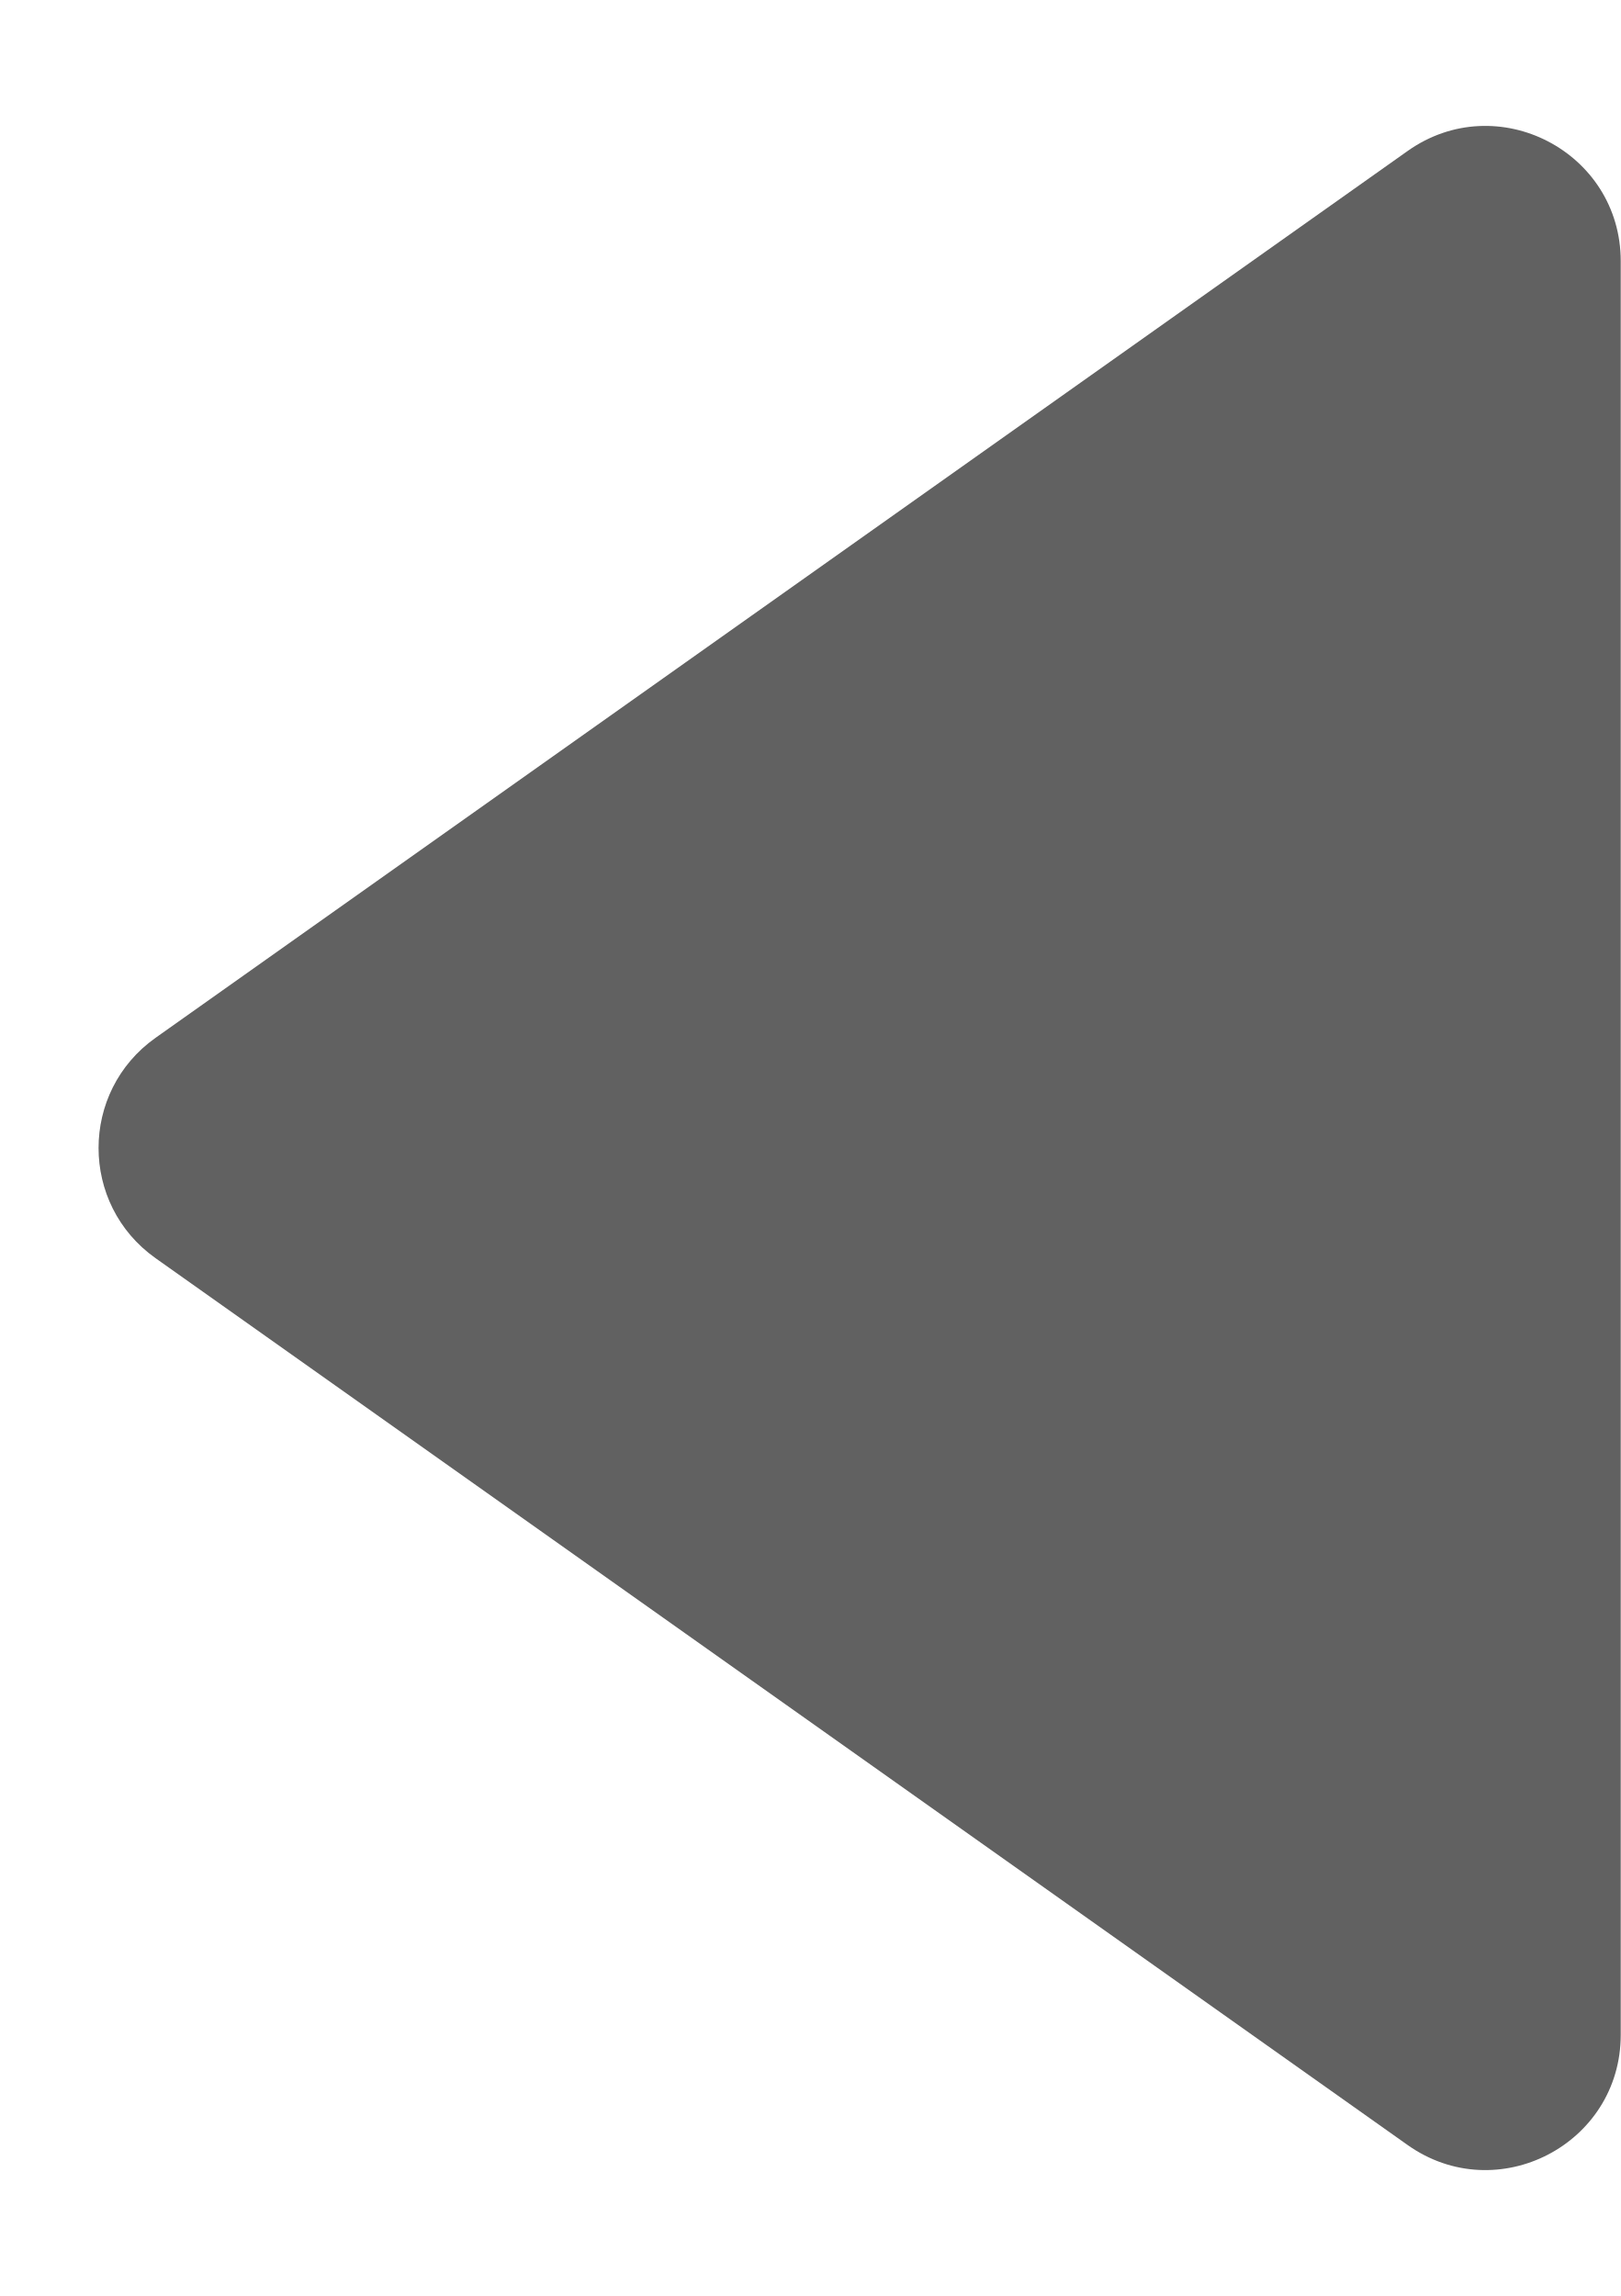
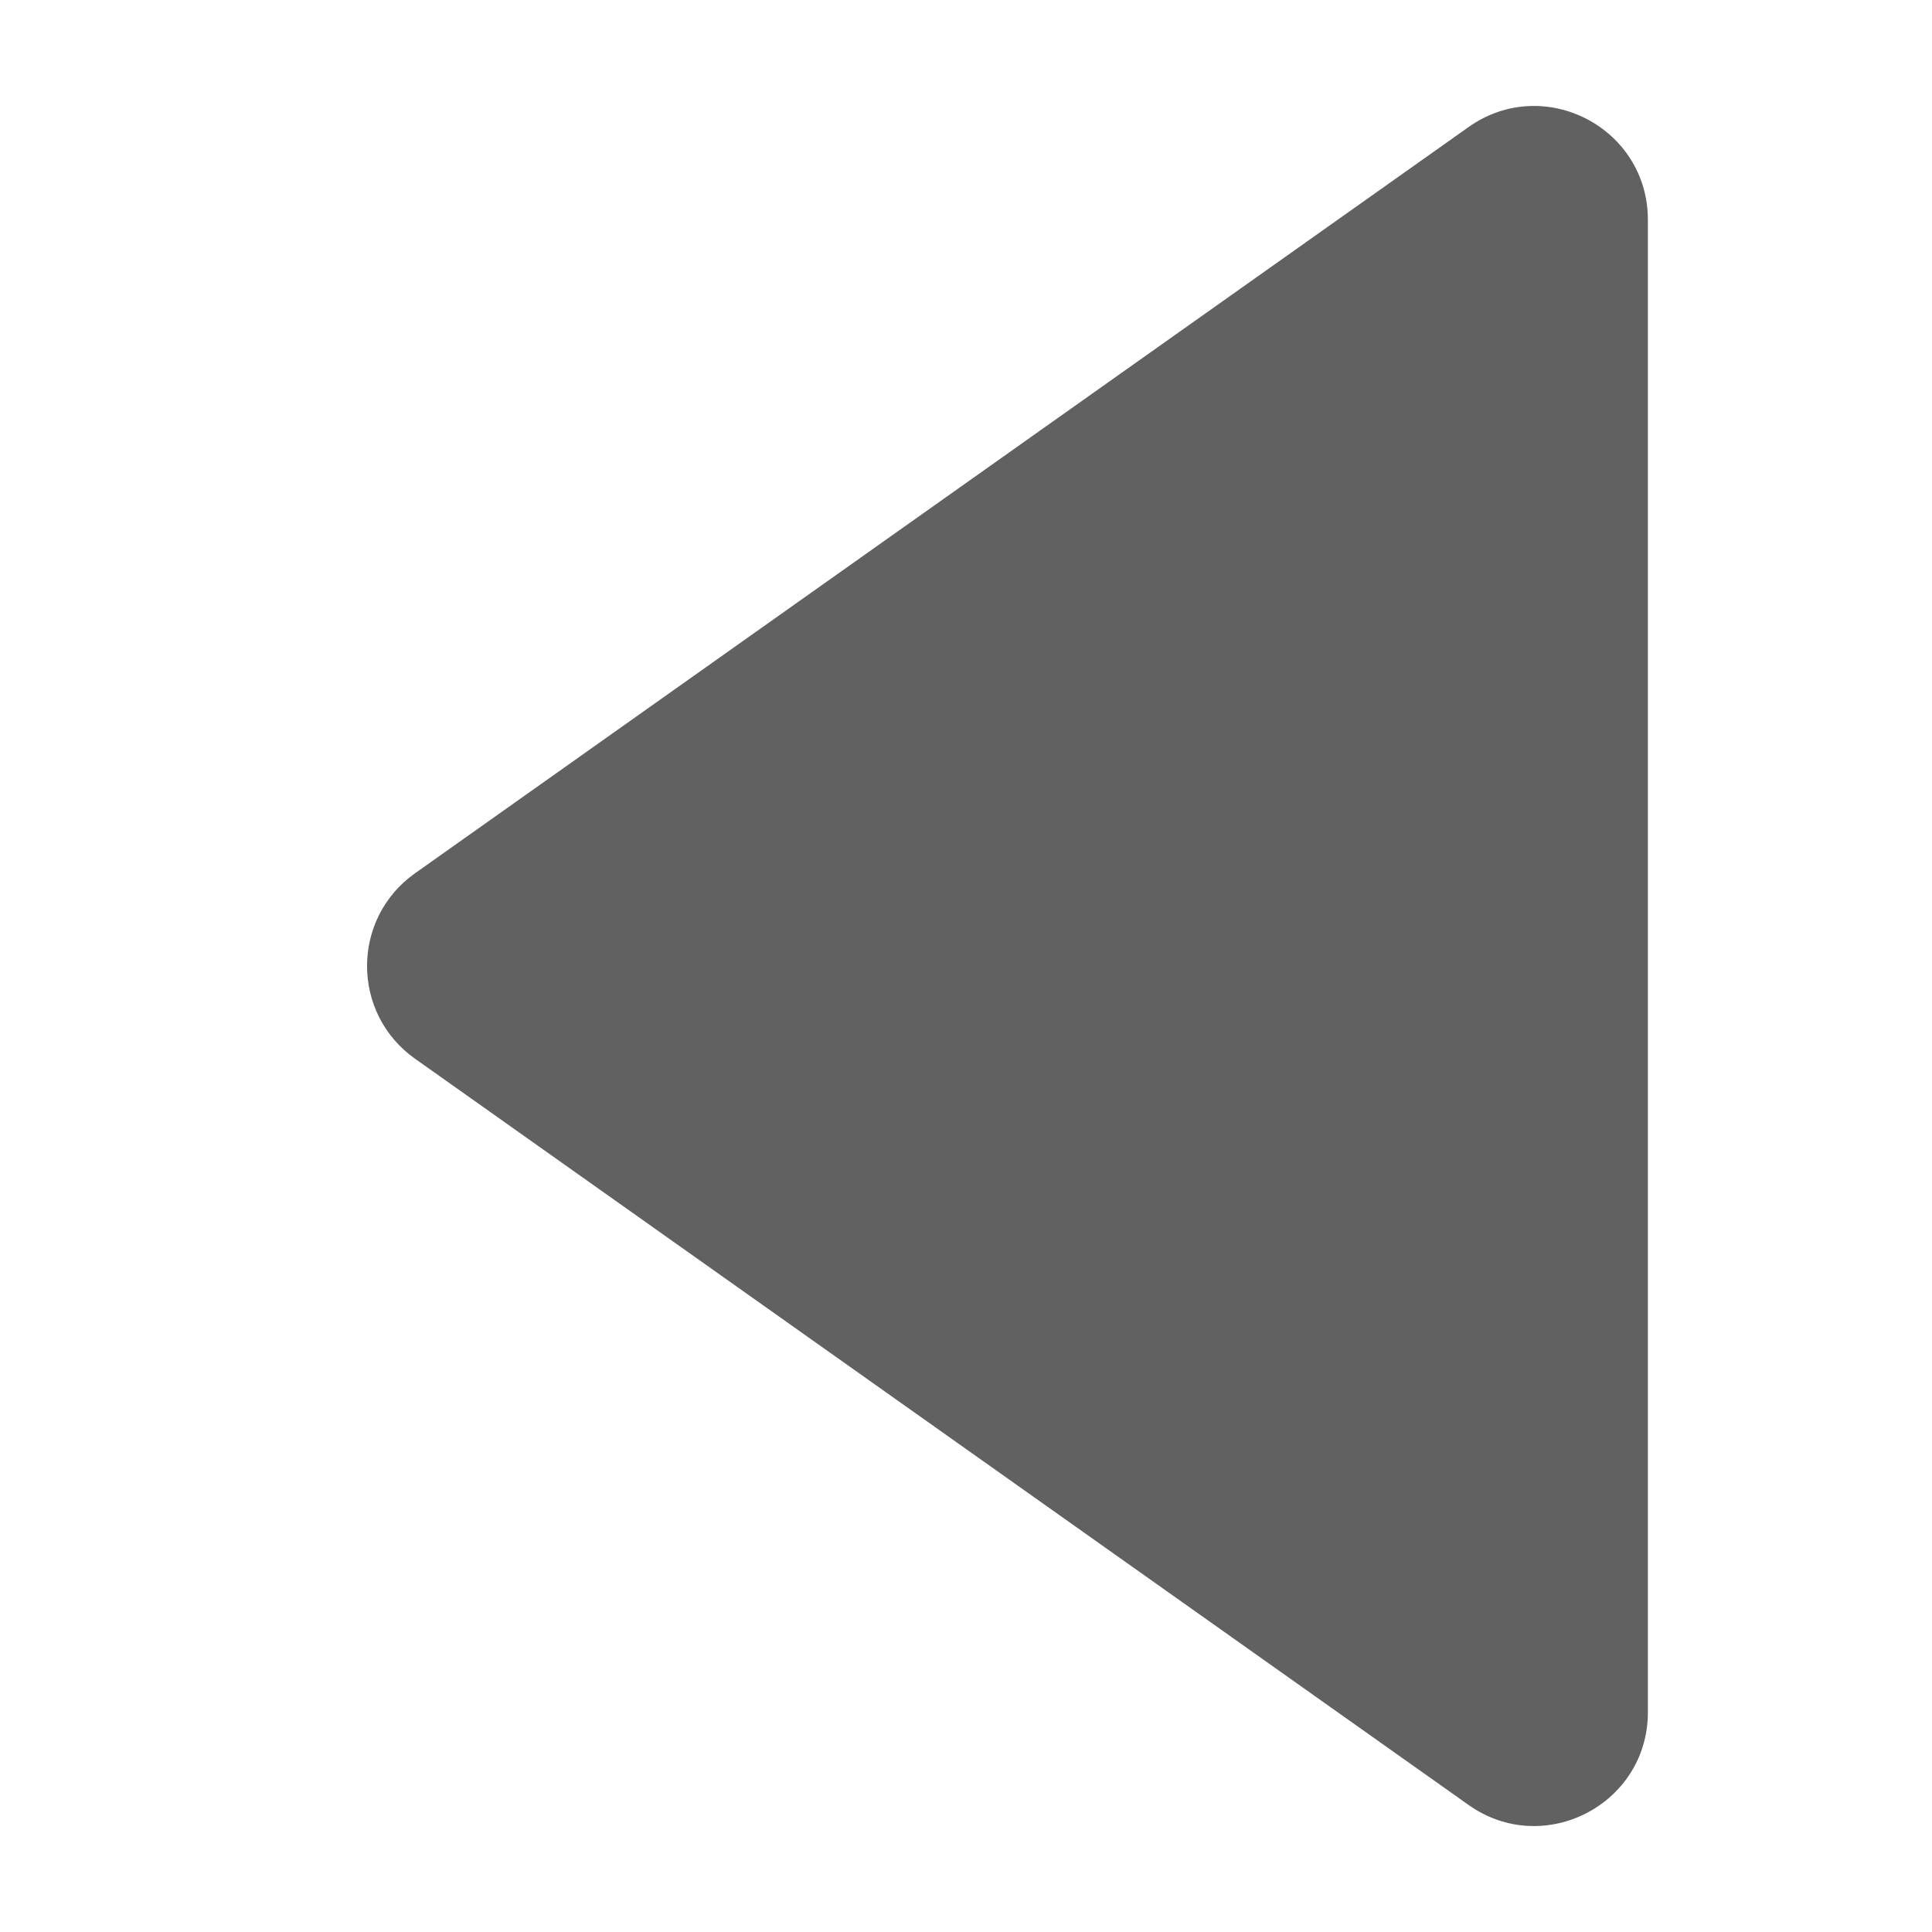
- <svg xmlns="http://www.w3.org/2000/svg" width="12" height="17" viewBox="0 0 12 17" fill="none">
+ <svg xmlns="http://www.w3.org/2000/svg" width="12" height="12" viewBox="0 0 12 17" fill="none">
  <path d="M12 15.066C12 15.878 11.084 16.351 10.422 15.882L1.152 9.316C0.589 8.917 0.589 8.083 1.152 7.684L10.422 1.118C11.084 0.649 12 1.122 12 1.934V15.066Z" fill="#616161" />
</svg>
